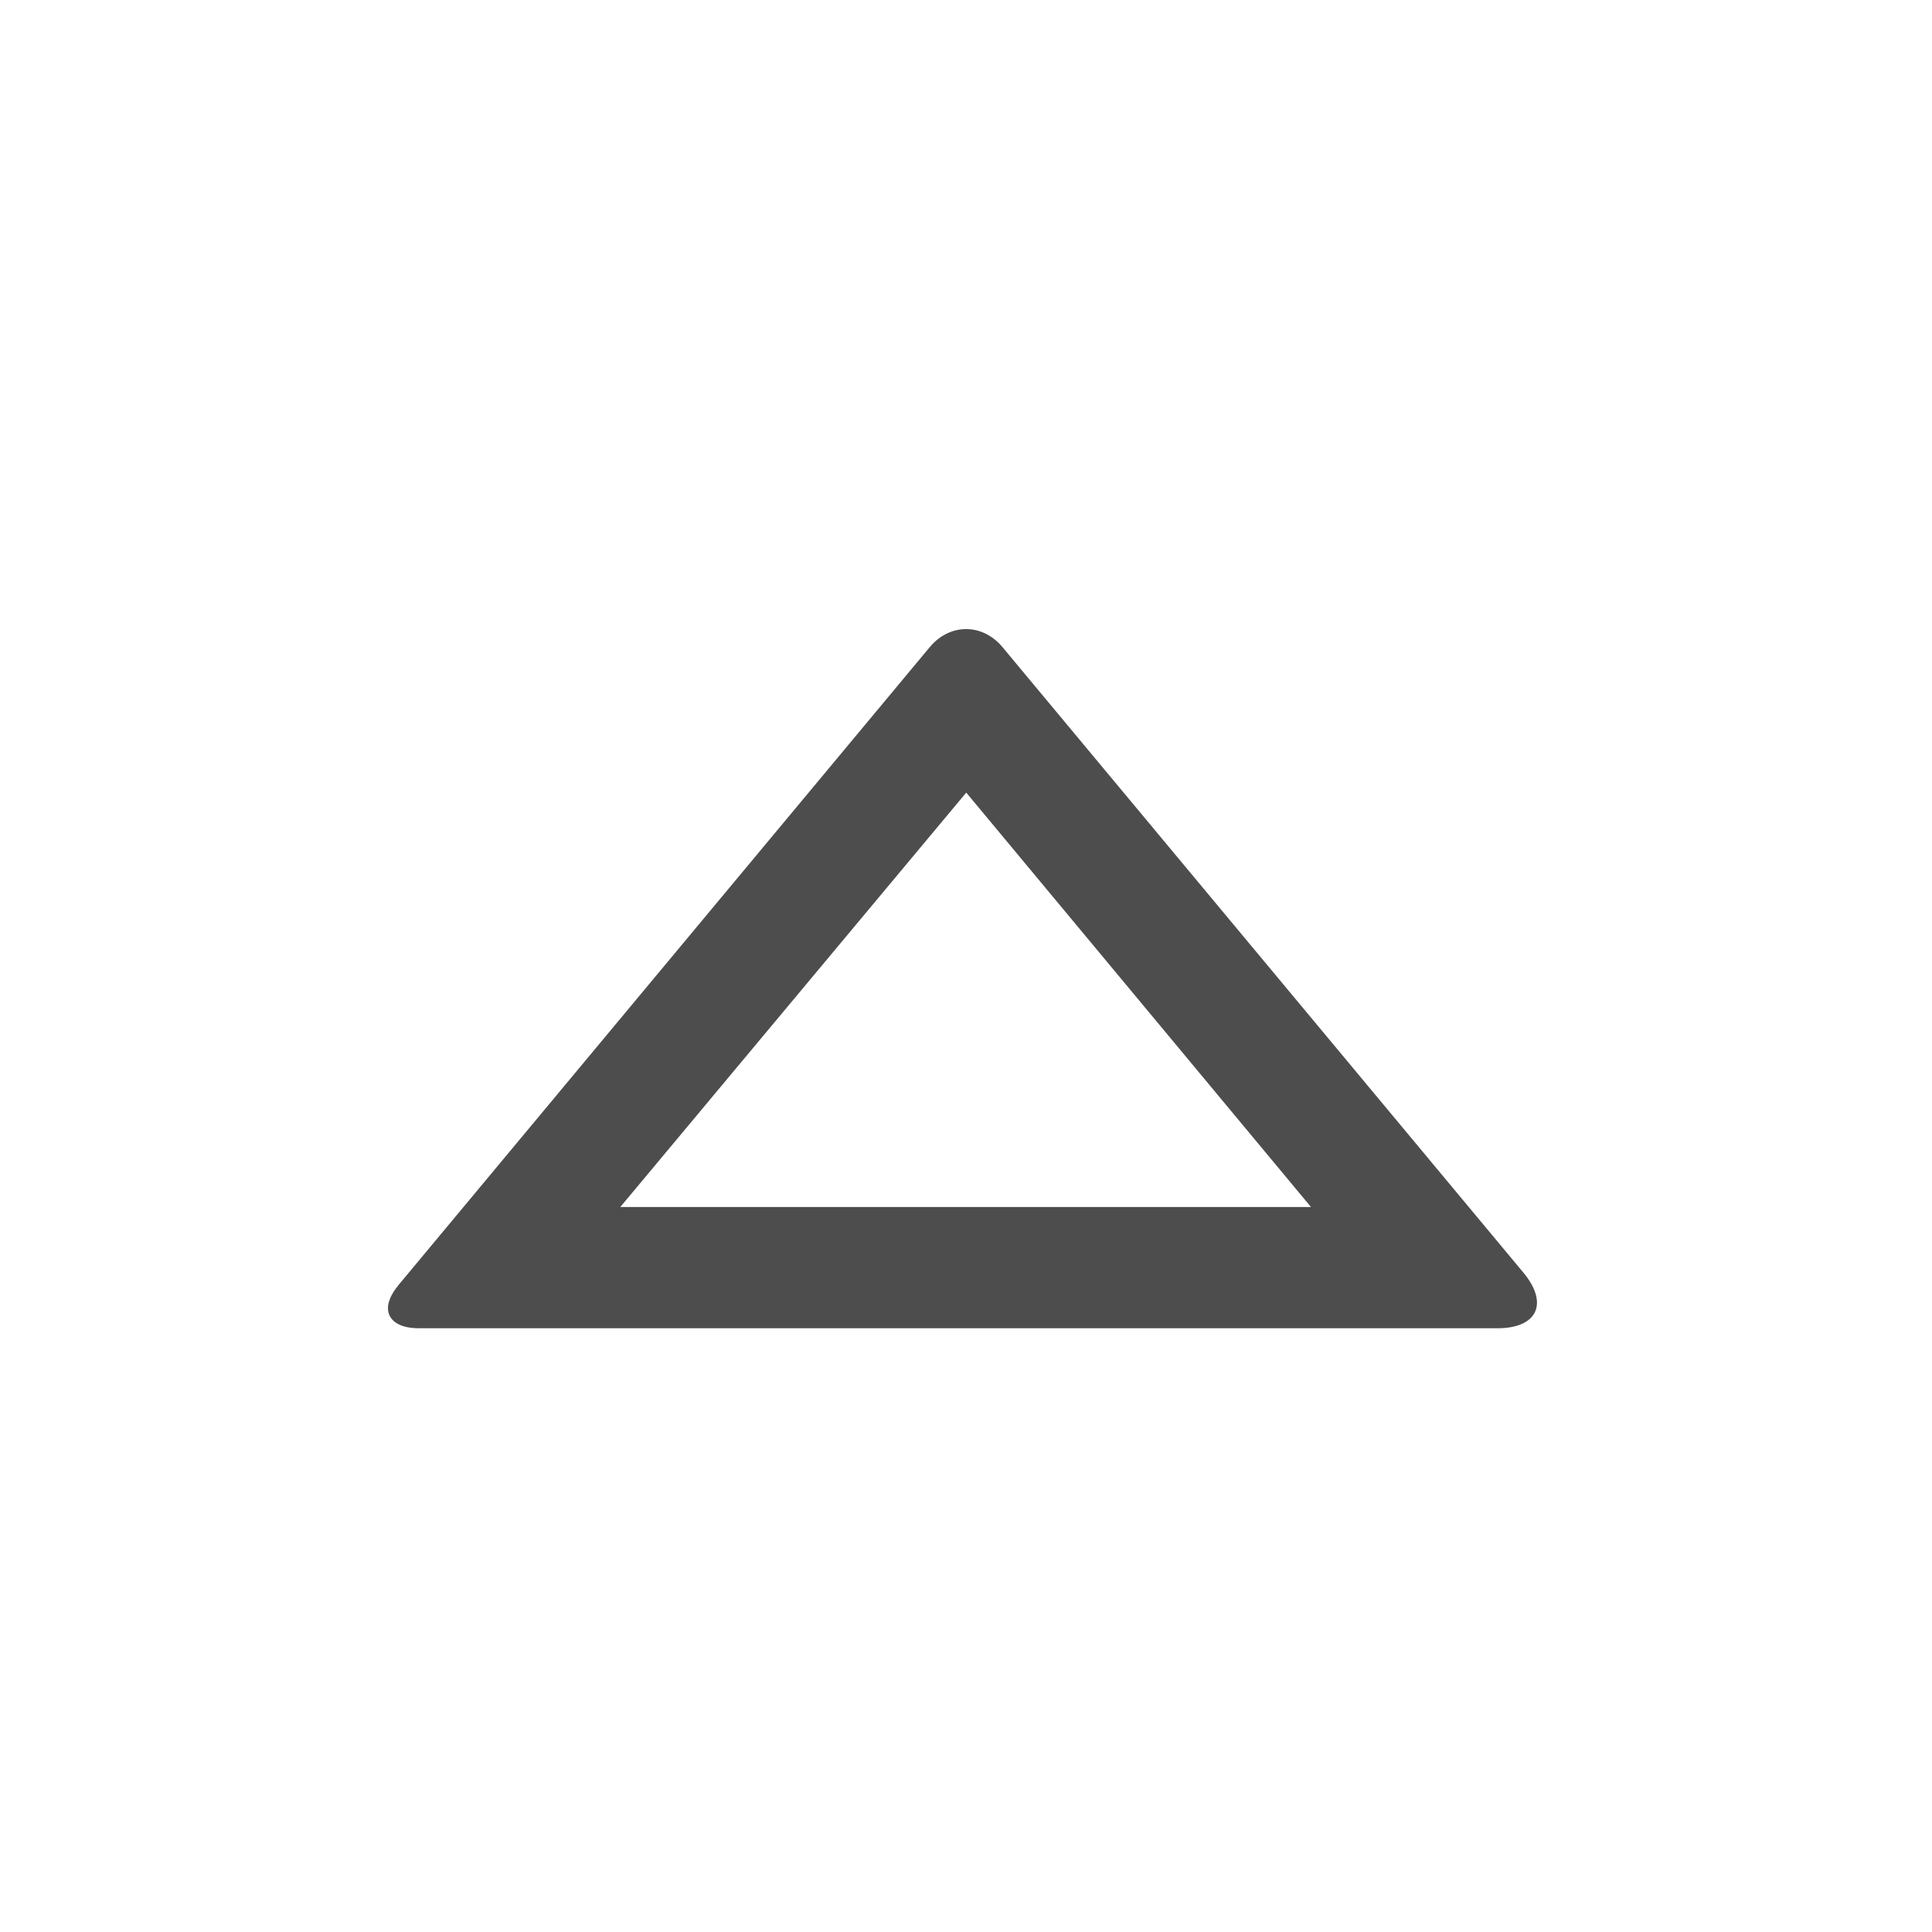
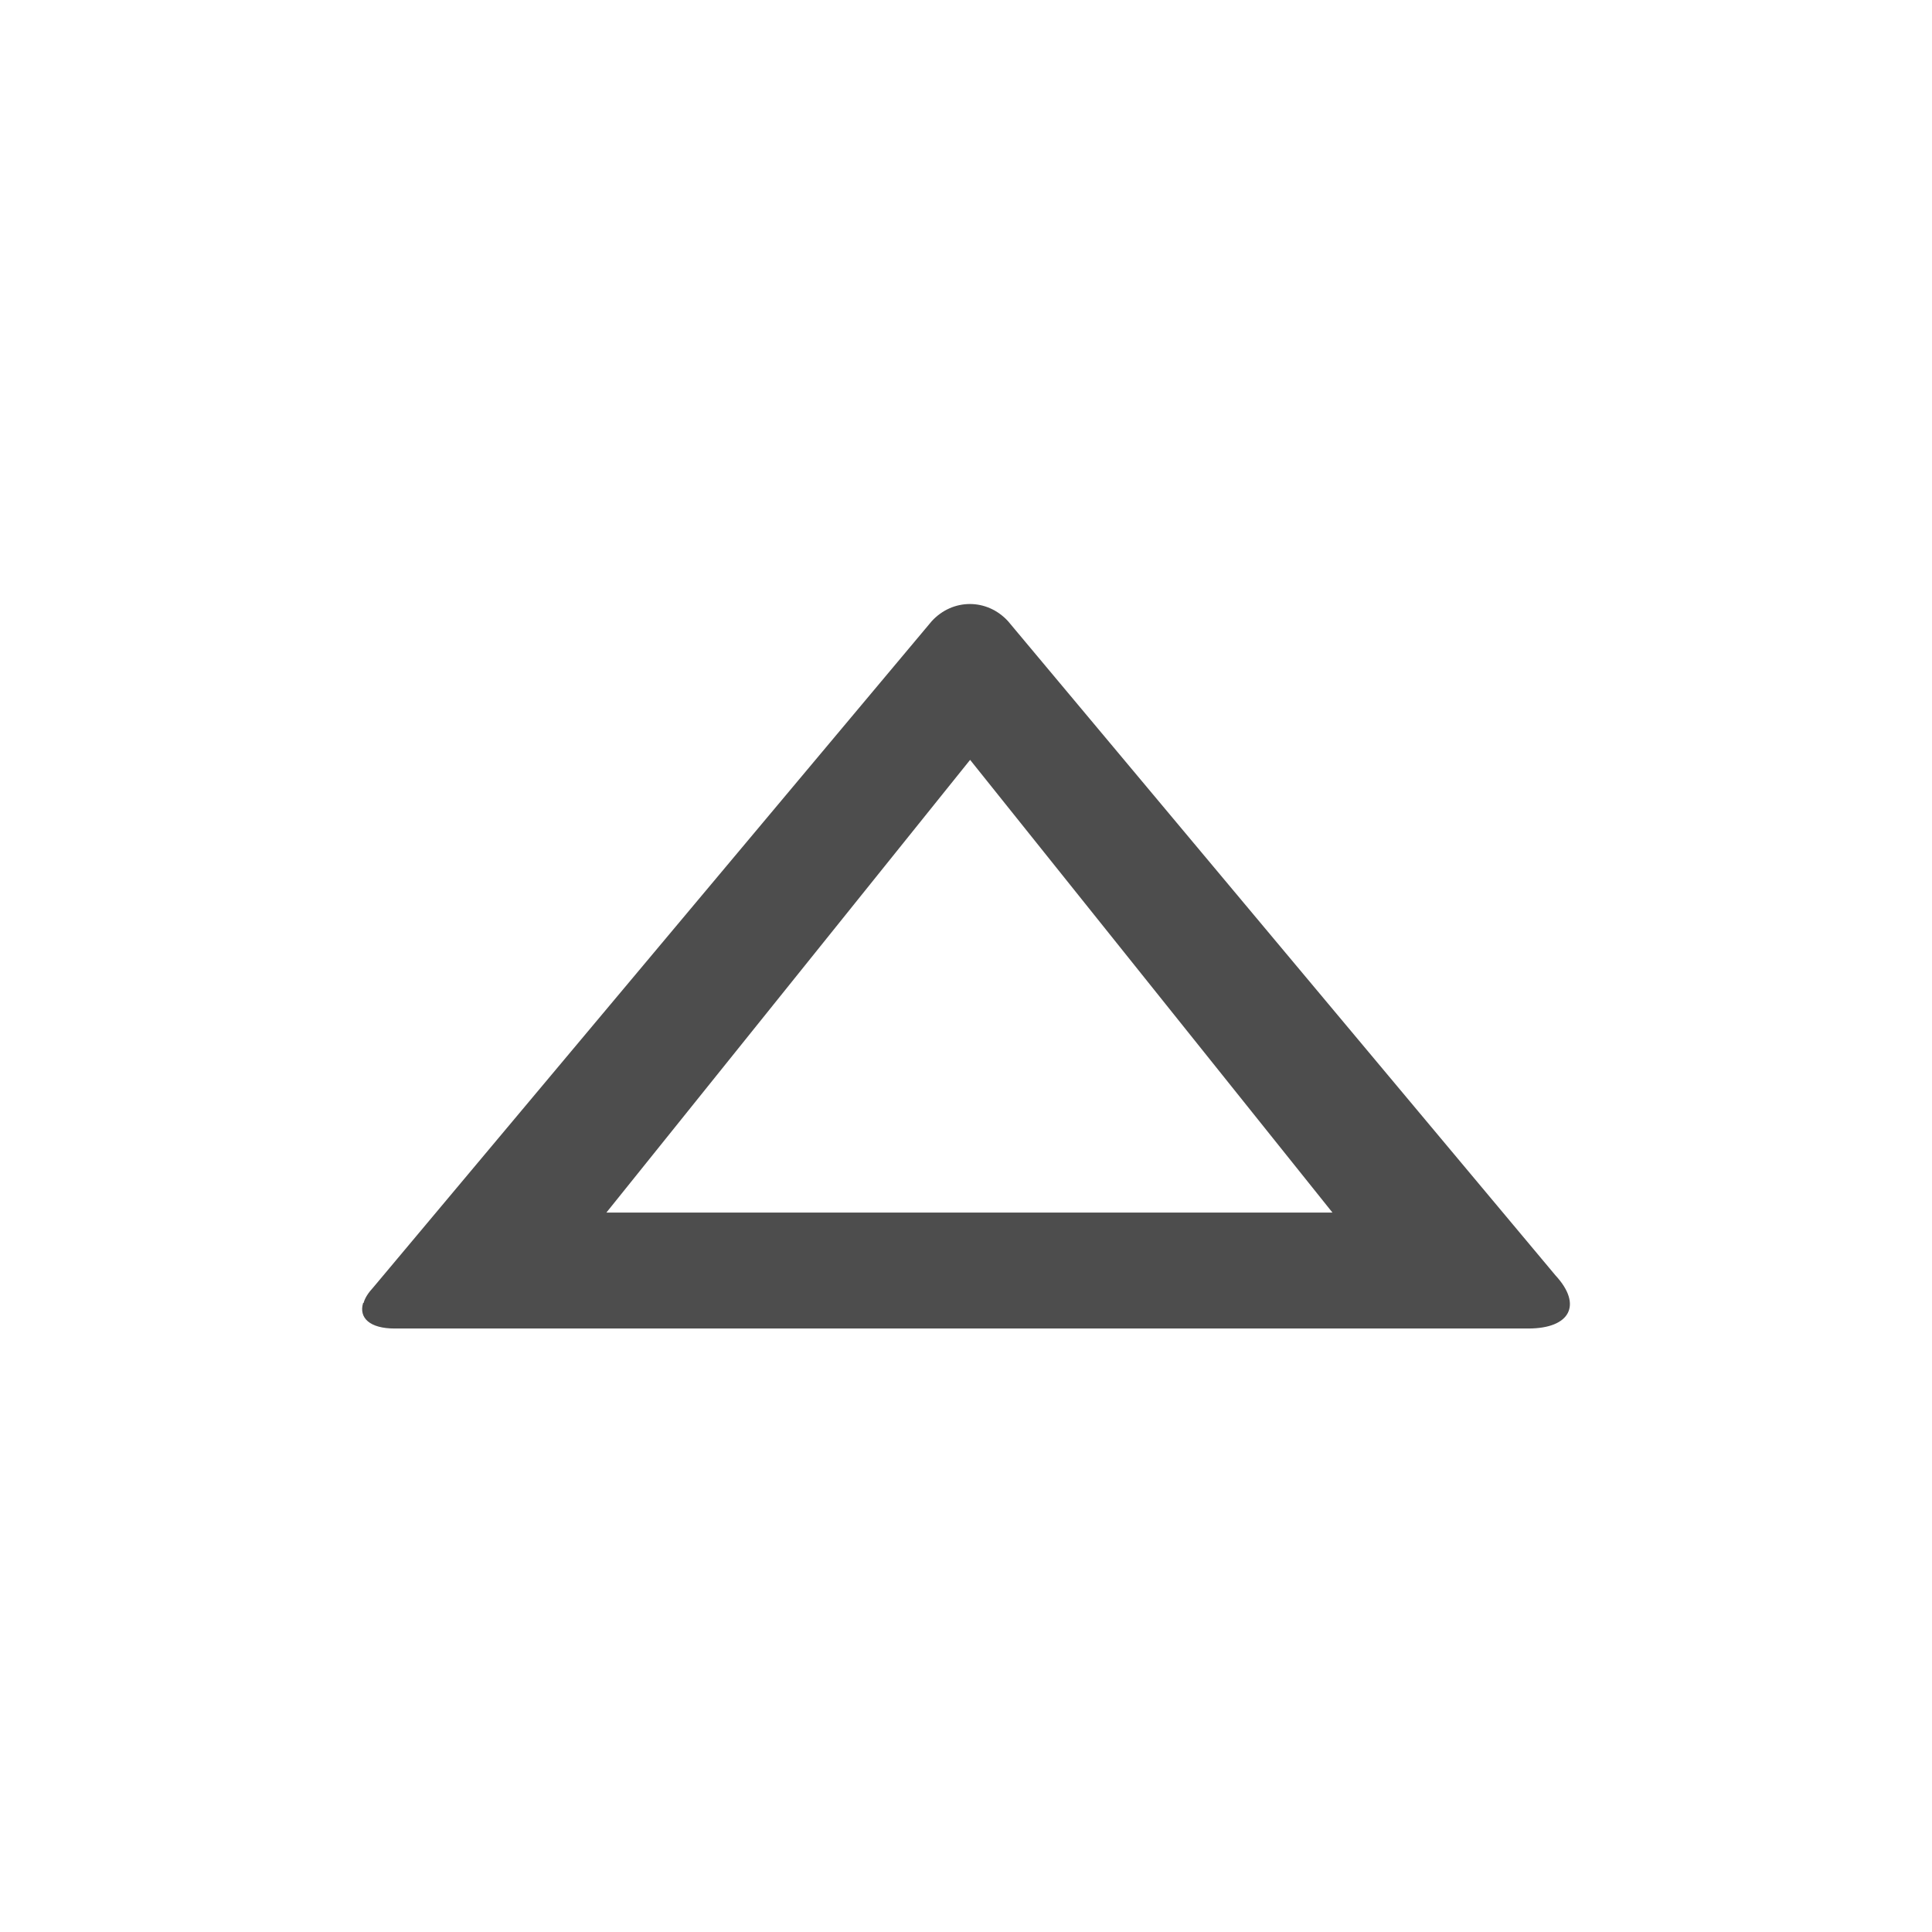
<svg xmlns="http://www.w3.org/2000/svg" xmlns:ns1="http://www.openswatchbook.org/uri/2009/osb" xmlns:xlink="http://www.w3.org/1999/xlink" version="1.0" width="16pt" height="16pt" viewBox="0 0 16 16" preserveAspectRatio="xMidYMid meet" id="svg2">
  <defs id="defs2">
    <linearGradient id="Main">
      <stop style="stop-color:#000000;stop-opacity:1;" offset="0" id="stop2082" />
    </linearGradient>
    <linearGradient id="Red">
      <stop style="stop-color:#ff664d;stop-opacity:1;" offset="0" id="stop2533" />
    </linearGradient>
    <mask maskUnits="userSpaceOnUse" id="mask-powermask-path-effect3119">
      <path id="path3117" style="opacity:1;fill:#000000;stroke:none;stroke-width:0.265px;stroke-linecap:butt;stroke-linejoin:miter;stroke-opacity:1" d="m 10.251,66.995 -0.005,0.005 c -0.028,-0.007 -0.212,-0.04 -0.456,0.204 C 9.657,67.469 9.657,67.469 9.525,67.496 9.393,67.469 9.393,67.469 9.26,67.204 9.062,67.006 8.898,66.991 8.829,66.996 c -0.023,0.002 -0.036,0.006 -0.036,0.006 0,0 -0.062,0.203 0.203,0.467 0.265,0.132 0.265,0.132 0.291,0.265 -0.027,0.132 -0.027,0.132 -0.291,0.265 -0.245,0.245 -0.211,0.429 -0.204,0.456 l -0.005,0.005 c 0,0 0.005,2.65e-4 0.005,5.29e-4 1.736e-4,5.3e-4 0.001,0.006 0.001,0.006 l 0.005,-0.005 c 0.028,0.007 0.212,0.04 0.456,-0.204 0.132,-0.265 0.132,-0.265 0.265,-0.291 0.132,0.027 0.132,0.027 0.265,0.291 0.198,0.198 0.362,0.213 0.431,0.208 0.023,-0.002 0.036,-0.006 0.036,-0.006 0,0 0.062,-0.203 -0.203,-0.467 -0.265,-0.132 -0.265,-0.132 -0.291,-0.265 0.027,-0.132 0.027,-0.132 0.291,-0.265 0.245,-0.245 0.211,-0.429 0.204,-0.456 l 0.005,-0.005 c 0,0 -0.005,-7.94e-4 -0.005,-0.001 -1.47e-4,-5.29e-4 -10e-4,-0.005 -10e-4,-0.005 z" />
    </mask>
    <linearGradient id="Main-6">
      <stop style="stop-color:#4d4d4d;stop-opacity:1;" offset="0" id="stop2082-3" />
    </linearGradient>
    <linearGradient id="Green" gradientTransform="scale(3.779528)">
      <stop style="stop-color:#66ff7a;stop-opacity:1;" offset="0" id="stop2506" />
    </linearGradient>
    <mask maskUnits="userSpaceOnUse" id="mask-powermask-path-effect1741">
      <path id="path1739" style="font-variation-settings:normal;opacity:1;vector-effect:none;fill:#000000;fill-opacity:0.992;stroke:none;stroke-width:0.265;stroke-linecap:butt;stroke-linejoin:miter;stroke-miterlimit:4;stroke-dasharray:none;stroke-dashoffset:0;stroke-opacity:1;marker:none;paint-order:fill markers stroke;stop-color:#000000;stop-opacity:1" d="m 20.095,60.59 a 0.529,0.529 0 0 0 -0.516,0.529 0.529,0.529 0 0 0 0.529,0.529 0.529,0.529 0 0 0 0.529,-0.529 0.529,0.529 0 0 0 -0.529,-0.529 0.529,0.529 0 0 0 -0.013,0 z m -1.058,2.117 A 0.529,0.529 0 0 0 18.521,63.235 0.529,0.529 0 0 0 19.05,63.765 0.529,0.529 0 0 0 19.579,63.235 0.529,0.529 0 0 0 19.05,62.706 a 0.529,0.529 0 0 0 -0.013,0 z m 2.117,0 a 0.529,0.529 0 0 0 -0.516,0.529 0.529,0.529 0 0 0 0.529,0.529 0.529,0.529 0 0 0 0.529,-0.529 0.529,0.529 0 0 0 -0.529,-0.529 0.529,0.529 0 0 0 -0.013,0 z" />
    </mask>
    <mask maskUnits="userSpaceOnUse" id="mask-powermask-path-effect1389">
      <path id="path1387" style="font-variation-settings:normal;opacity:1;vector-effect:none;fill:#000000;fill-opacity:0.992;stroke:none;stroke-width:0.265;stroke-linecap:butt;stroke-linejoin:miter;stroke-miterlimit:4;stroke-dasharray:none;stroke-dashoffset:0;stroke-opacity:1;stop-color:#000000;stop-opacity:1" transform="matrix(3.779527,0,0,3.779527,-7,-7)" />
    </mask>
    <linearGradient id="Blue" gradientTransform="matrix(0.2645833,0,0,0.2645833,-13.80713,103.4817)">
      <stop style="stop-color:#55c3ff;stop-opacity:1;" offset="0" id="stop2484" />
    </linearGradient>
    <linearGradient id="Main-3" ns1:paint="solid">
      <stop style="stop-color:#4d4d4d;stop-opacity:1;" offset="0" id="stop2082-8" />
    </linearGradient>
    <linearGradient id="Orange" ns1:paint="solid">
      <stop style="stop-color:#fdb433;stop-opacity:1;" offset="0" id="stop2584" />
    </linearGradient>
    <mask maskUnits="userSpaceOnUse" id="mask-powermask-path-effect1105">
      <path id="path1103" style="opacity:1;fill:#000000;stroke:none;stroke-width:0.265px;stroke-linecap:butt;stroke-linejoin:miter;stroke-opacity:1" />
    </mask>
    <linearGradient id="Blue-2" gradientTransform="matrix(0.2645833,0,0,0.2645833,-13.80713,103.4817)" ns1:paint="solid">
      <stop style="stop-color:#55c3ff;stop-opacity:1;" offset="0" id="stop2484-2" />
    </linearGradient>
    <linearGradient id="Red-1" ns1:paint="solid">
      <stop style="stop-color:#ff664d;stop-opacity:1;" offset="0" id="stop2533-6" />
    </linearGradient>
-     <linearGradient xlink:href="#Main-3" id="linearGradient6788" gradientUnits="userSpaceOnUse" gradientTransform="matrix(3.779528,0,0,3.779528,-6,-7)" x1="2.117" y1="-3.704" x2="6.35" y2="-3.704" />
+     <linearGradient xlink:href="#Main-3" id="linearGradient6788" gradientUnits="userSpaceOnUse" gradientTransform="matrix(0.9538813,0,0,1.050939,2.607405,-0.4769654)" x1="2.117" y1="-3.704" x2="6.35" y2="-3.704" />
  </defs>
  <g id="record-up" transform="matrix(0,-3.779528,3.779528,0,-28,204)" style="display:inline">
    <rect style="font-variation-settings:normal;opacity:0;vector-effect:none;fill:#e66100;fill-opacity:1;stroke:none;stroke-width:0.265px;stroke-linecap:butt;stroke-linejoin:miter;stroke-miterlimit:4;stroke-dasharray:none;stroke-dashoffset:0;stroke-opacity:1;marker:none;paint-order:fill markers stroke;stop-color:#000000;stop-opacity:1" id="rect6756" width="4.233" height="4.233" x="49.742" y="7.408" rx="2.8318619e-14" />
-     <path id="path6695" style="font-variation-settings:normal;opacity:1;vector-effect:none;fill:url(#linearGradient6788);fill-opacity:1;stroke:none;stroke-width:1px;stroke-linecap:butt;stroke-linejoin:miter;stroke-miterlimit:4;stroke-dasharray:none;stroke-dashoffset:0;stroke-opacity:1;paint-order:fill markers stroke;stop-color:#000000;stop-opacity:1" d="M 186.221,24.221 C 186.091,24.184 186,24.275 186,24.469 v 8.932 c 0,0.331 0.206,0.427 0.461,0.215 l 5.18,-4.314 c 0.199,-0.166 0.199,-0.436 0,-0.602 l -5.281,-4.398 c -0.05,-0.041 -0.096,-0.068 -0.139,-0.08 z m 0.783,1.916 3.432,2.865 -3.432,2.855 z" transform="matrix(0.2645833,0,0,0.2645833,1.852083,1.852083)" />
+     <path id="path6695" style="font-variation-settings:normal;opacity:1;vector-effect:none;fill:url(#linearGradient6788);fill-opacity:1;stroke:none;stroke-width:0.265px;stroke-linecap:butt;stroke-linejoin:miter;stroke-miterlimit:4;stroke-dasharray:none;stroke-dashoffset:0;stroke-opacity:1;paint-order:fill markers stroke;stop-color:#000000;stop-opacity:1" d="m 51.12,8.204 c -0.033,-0.01 -0.056,0.015 -0.056,0.069 v 2.484 c 0,0.092 0.052,0.119 0.116,0.06 l 1.434,-1.2 c 0.05,-0.046 0.05,-0.121 0,-0.167 L 51.155,8.227 c -0.013,-0.012 -0.024,-0.019 -0.035,-0.022 z m 0.198,0.533 0.992,0.797 -0.992,0.794 z" />
  </g>
</svg>
